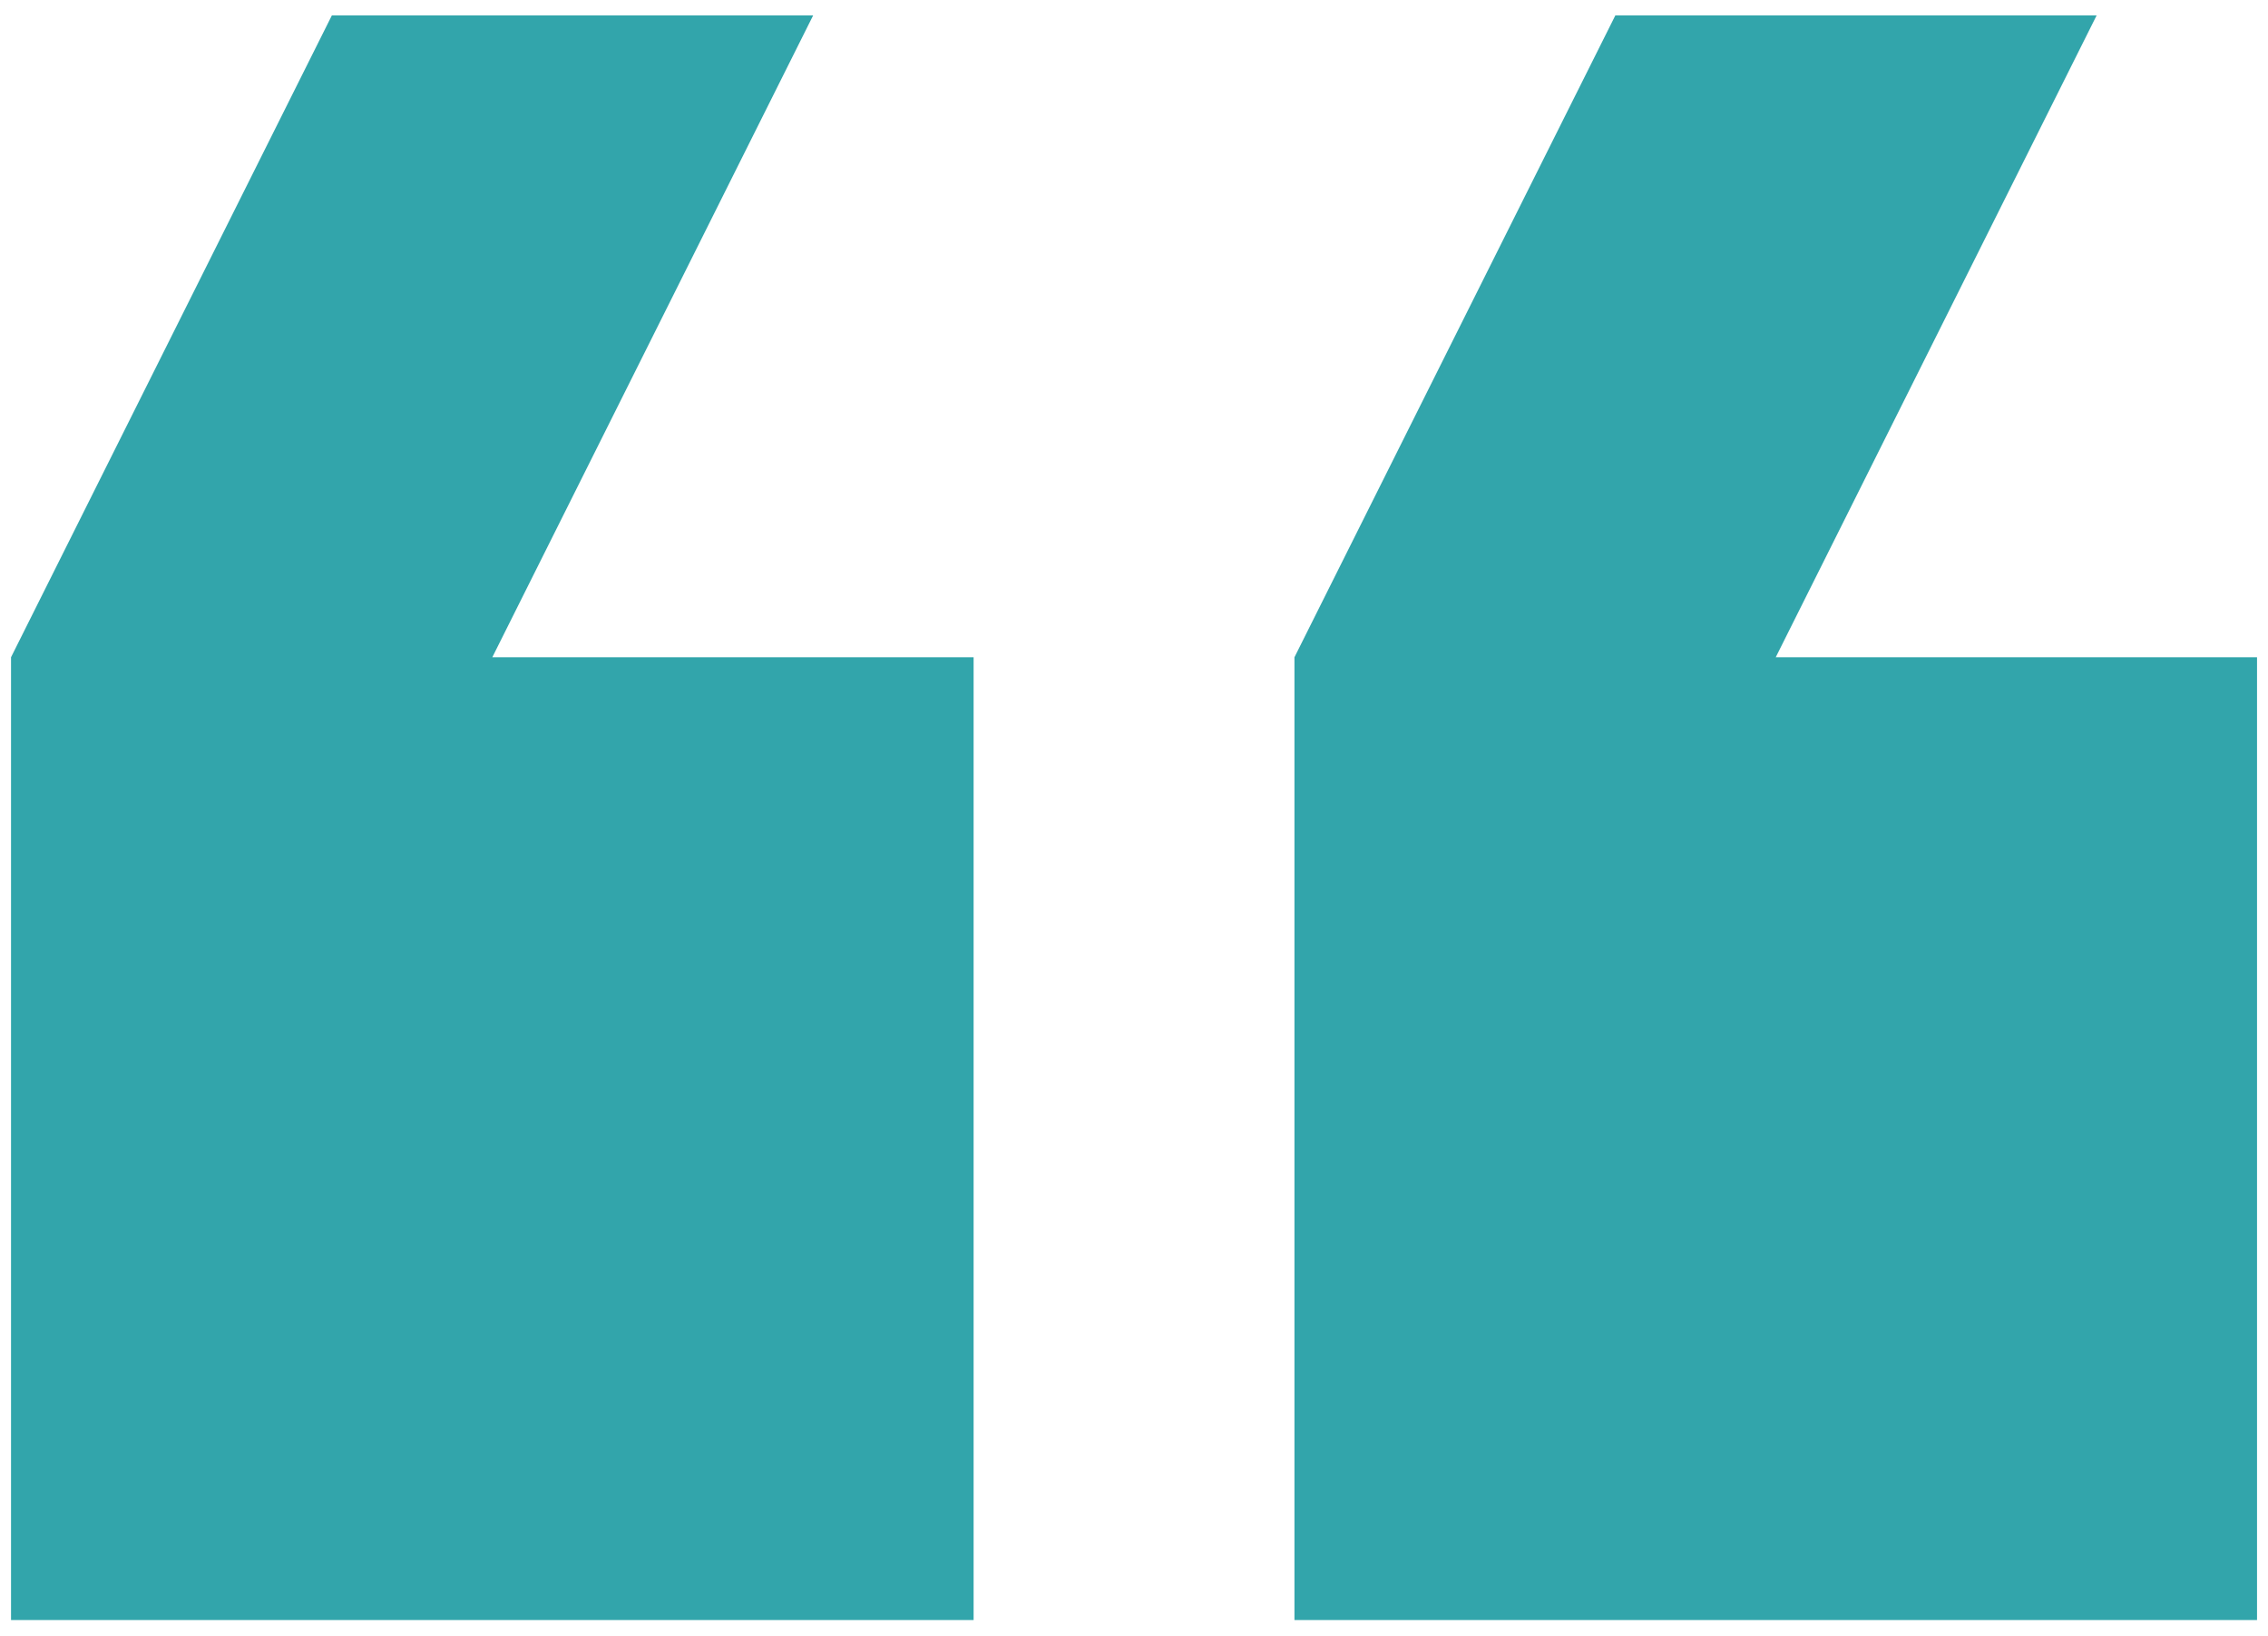
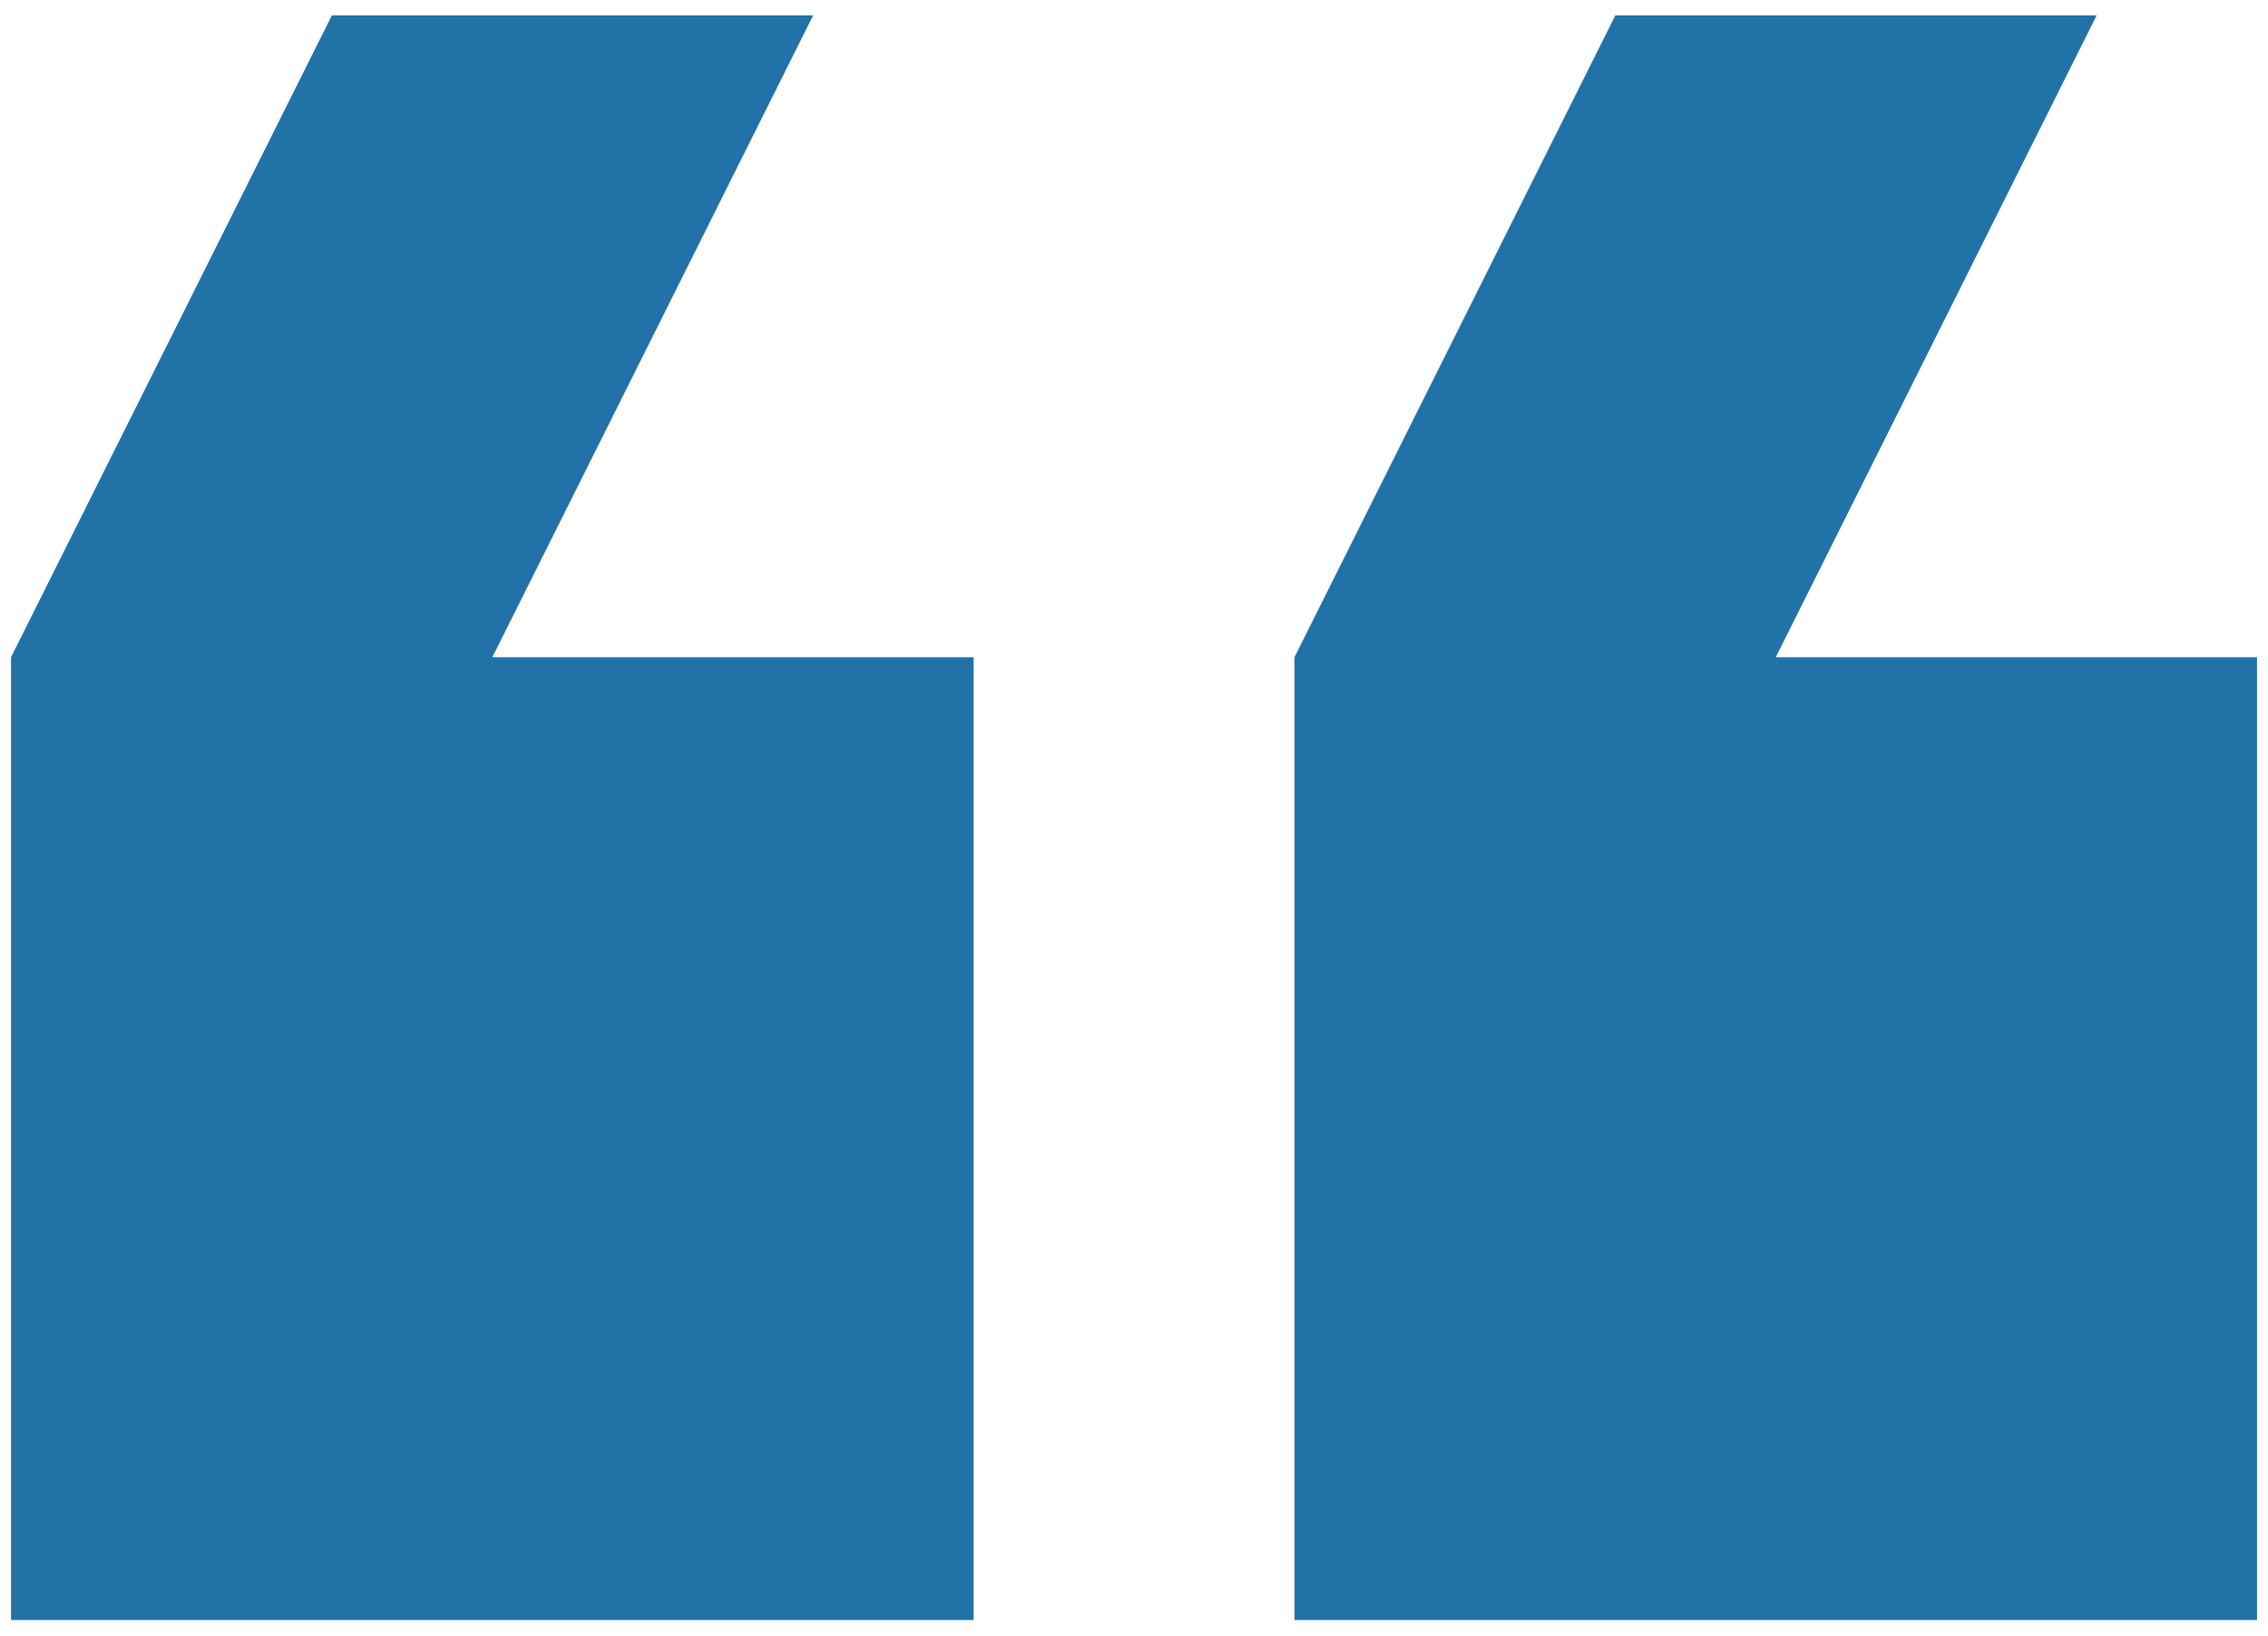
<svg xmlns="http://www.w3.org/2000/svg" width="43" height="31" viewBox="0 0 43 31" fill="none">
-   <path d="M15.417 0.292L9.334 12.459H18.459V30.709H0.209V12.459L6.292 0.292H15.417ZM39.751 0.292L33.667 12.459H42.792V30.709H24.542V12.459L30.626 0.292H39.751Z" fill="#32A5AB" />
+   <path d="M15.417 0.292L9.334 12.459H18.459V30.709H0.209V12.459L6.292 0.292H15.417ZM39.751 0.292L33.667 12.459H42.792V30.709H24.542V12.459L30.626 0.292H39.751Z" fill="#2172a7" />
</svg>
